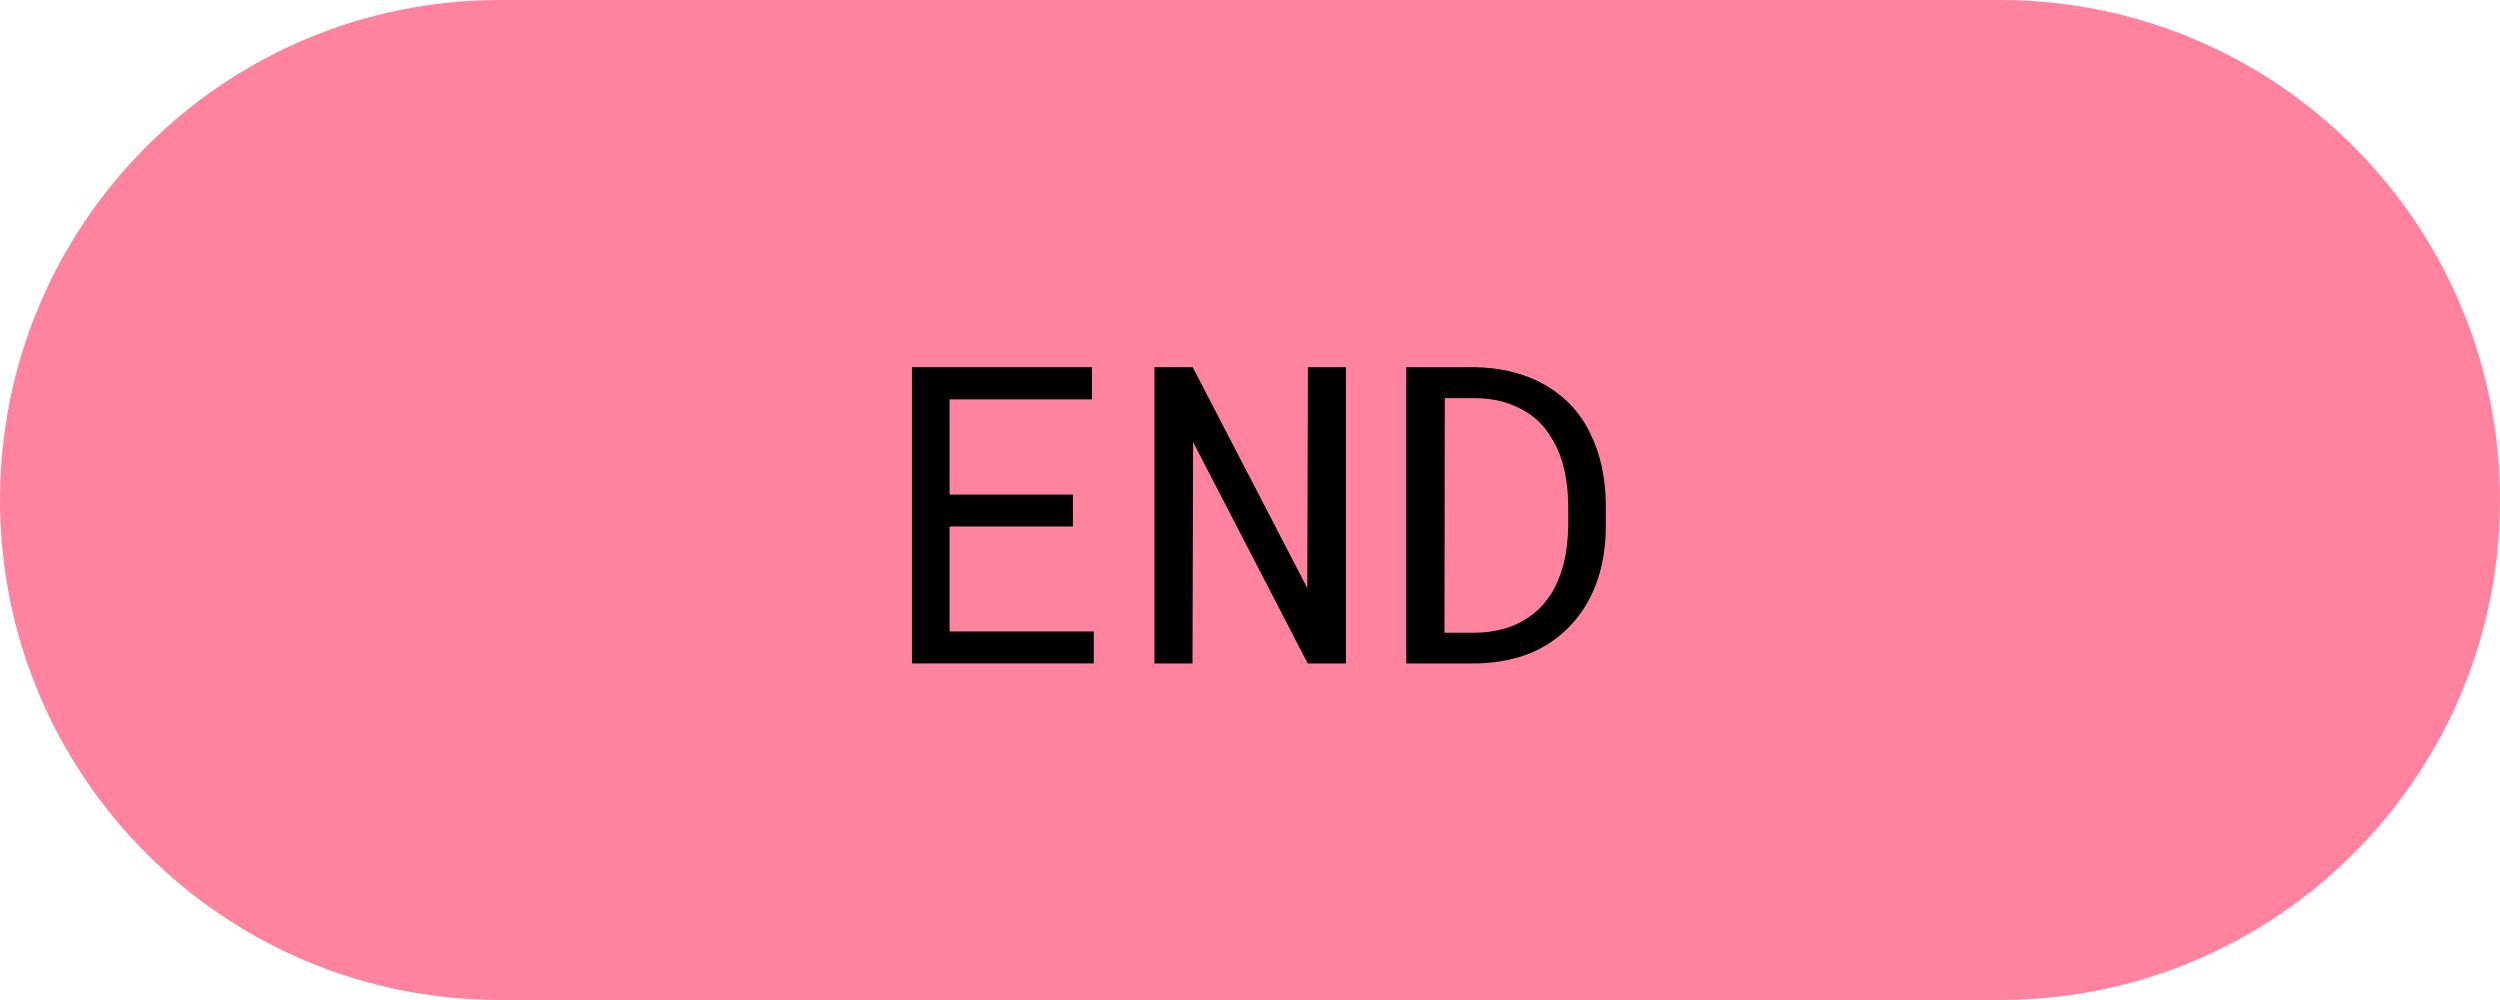
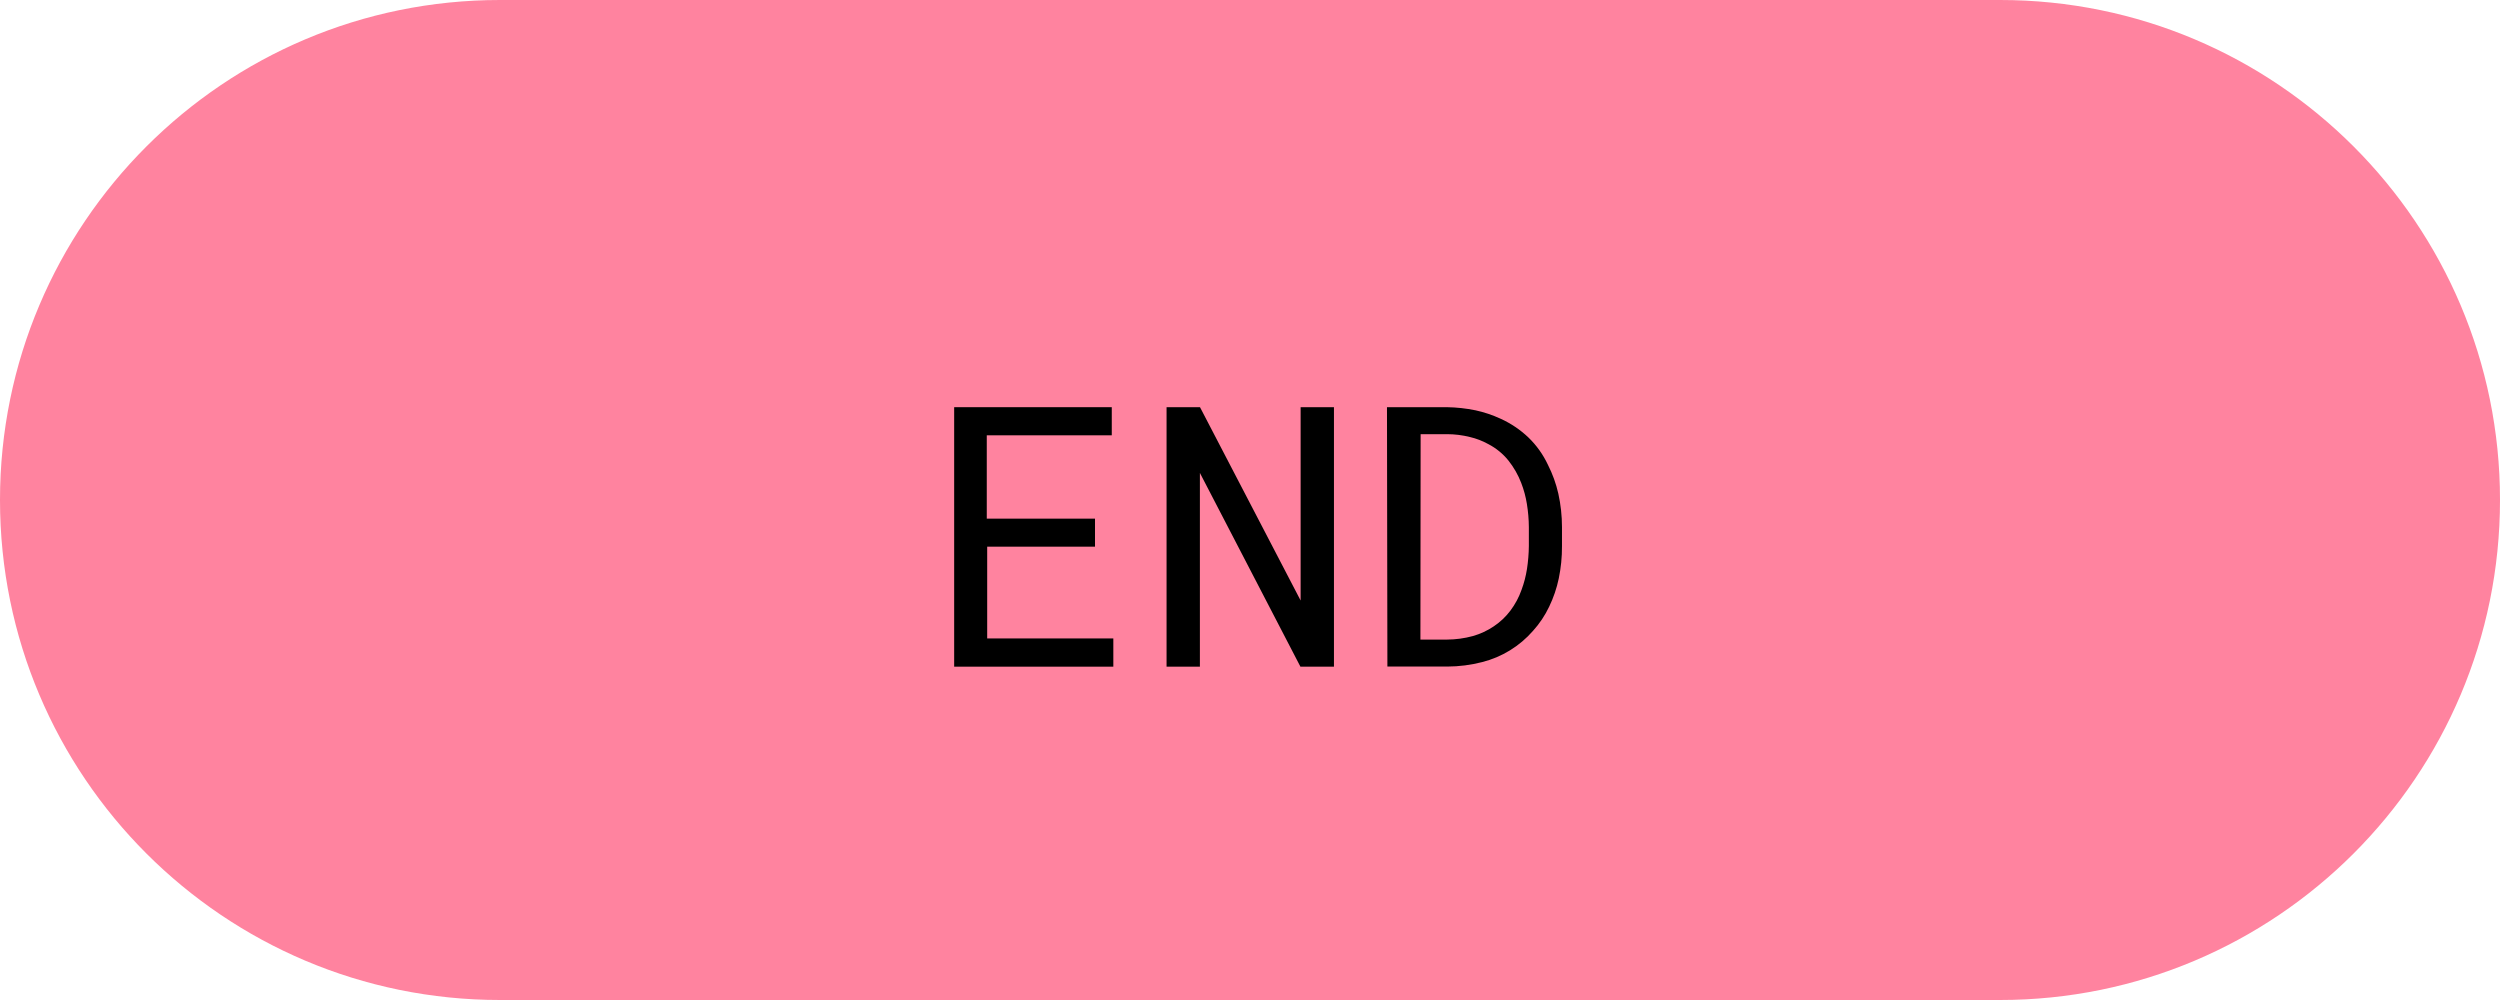
<svg xmlns="http://www.w3.org/2000/svg" viewBox="0 0 240 96">
  <defs>
    <style>.cls-1{fill:#ff839f;}</style>
  </defs>
  <g id="Layer_2" data-name="Layer 2">
    <rect class="cls-1" width="240" height="96" rx="48" />
-     <path d="M91.16,50.54V60.62H105v3.07H87.55V35.25h17.28v3.09H91.16v9.14H103v3.06Z" />
-     <path d="M125.54,63.69l-11-21.25-.06,21.25h-3.65V35.25h3.67l11,21.21.06-21.21h3.65V63.69Z" />
-     <path d="M135,35.25h6.58a16.5,16.5,0,0,1,3.14.34,13.16,13.16,0,0,1,2.72.91,11.2,11.2,0,0,1,3.08,2.1,10.47,10.47,0,0,1,2.14,3,14,14,0,0,1,1.1,3.16,17.88,17.88,0,0,1,.4,3.68v2.09a16.89,16.89,0,0,1-.36,3.55,13.38,13.38,0,0,1-1.05,3.09,11.28,11.28,0,0,1-4.18,4.68,11.19,11.19,0,0,1-3.17,1.35,15.41,15.41,0,0,1-3.82.49H135Zm3.67,25.49h2.91a10.42,10.42,0,0,0,2.84-.39,7.84,7.84,0,0,0,2.28-1.06,7.25,7.25,0,0,0,1.82-1.72,8.47,8.47,0,0,0,1.23-2.3,11.55,11.55,0,0,0,.58-2.23,18.45,18.45,0,0,0,.22-2.51V48.4a17.26,17.26,0,0,0-.23-2.55,12.08,12.08,0,0,0-.61-2.28,9.58,9.58,0,0,0-1.42-2.47,7,7,0,0,0-2.18-1.79,8.74,8.74,0,0,0-2-.79,11.16,11.16,0,0,0-2.48-.3H138.7Z" />
+     <path d="M94.77,52.48v8.81h12.11V64H91.6V39.09h15.13v2.7h-12v8h10.39v2.69Z" />
+     <path d="M124.84,64l-9.65-18.6,0,18.6h-3.2V39.09h3.21l9.66,18.56,0-18.56h3.2V64Z" />
+     <path d="M133.15,39.09h5.76a14.83,14.83,0,0,1,2.74.3,11.57,11.57,0,0,1,2.39.8A9.66,9.66,0,0,1,146.73,42a8.89,8.89,0,0,1,1.87,2.62,11.91,11.91,0,0,1,1,2.77,14.89,14.89,0,0,1,.35,3.21v1.83a14.84,14.84,0,0,1-.31,3.11,11.75,11.75,0,0,1-.92,2.7,9.6,9.6,0,0,1-1.55,2.32,9.6,9.6,0,0,1-4.88,3,13.56,13.56,0,0,1-3.34.43h-5.76Zm3.21,22.31h2.55a9.6,9.6,0,0,0,2.49-.34,7,7,0,0,0,2-.93A6.51,6.51,0,0,0,145,58.62a7.44,7.44,0,0,0,1.07-2,10.3,10.3,0,0,0,.52-2,15.67,15.67,0,0,0,.18-2.2V50.6a14.47,14.47,0,0,0-.19-2.23,9.82,9.82,0,0,0-.54-2,8.16,8.16,0,0,0-1.24-2.17,6.07,6.07,0,0,0-1.91-1.56,6.94,6.94,0,0,0-1.79-.69,9.14,9.14,0,0,0-2.17-.27h-2.55Z" />
  </g>
</svg>
